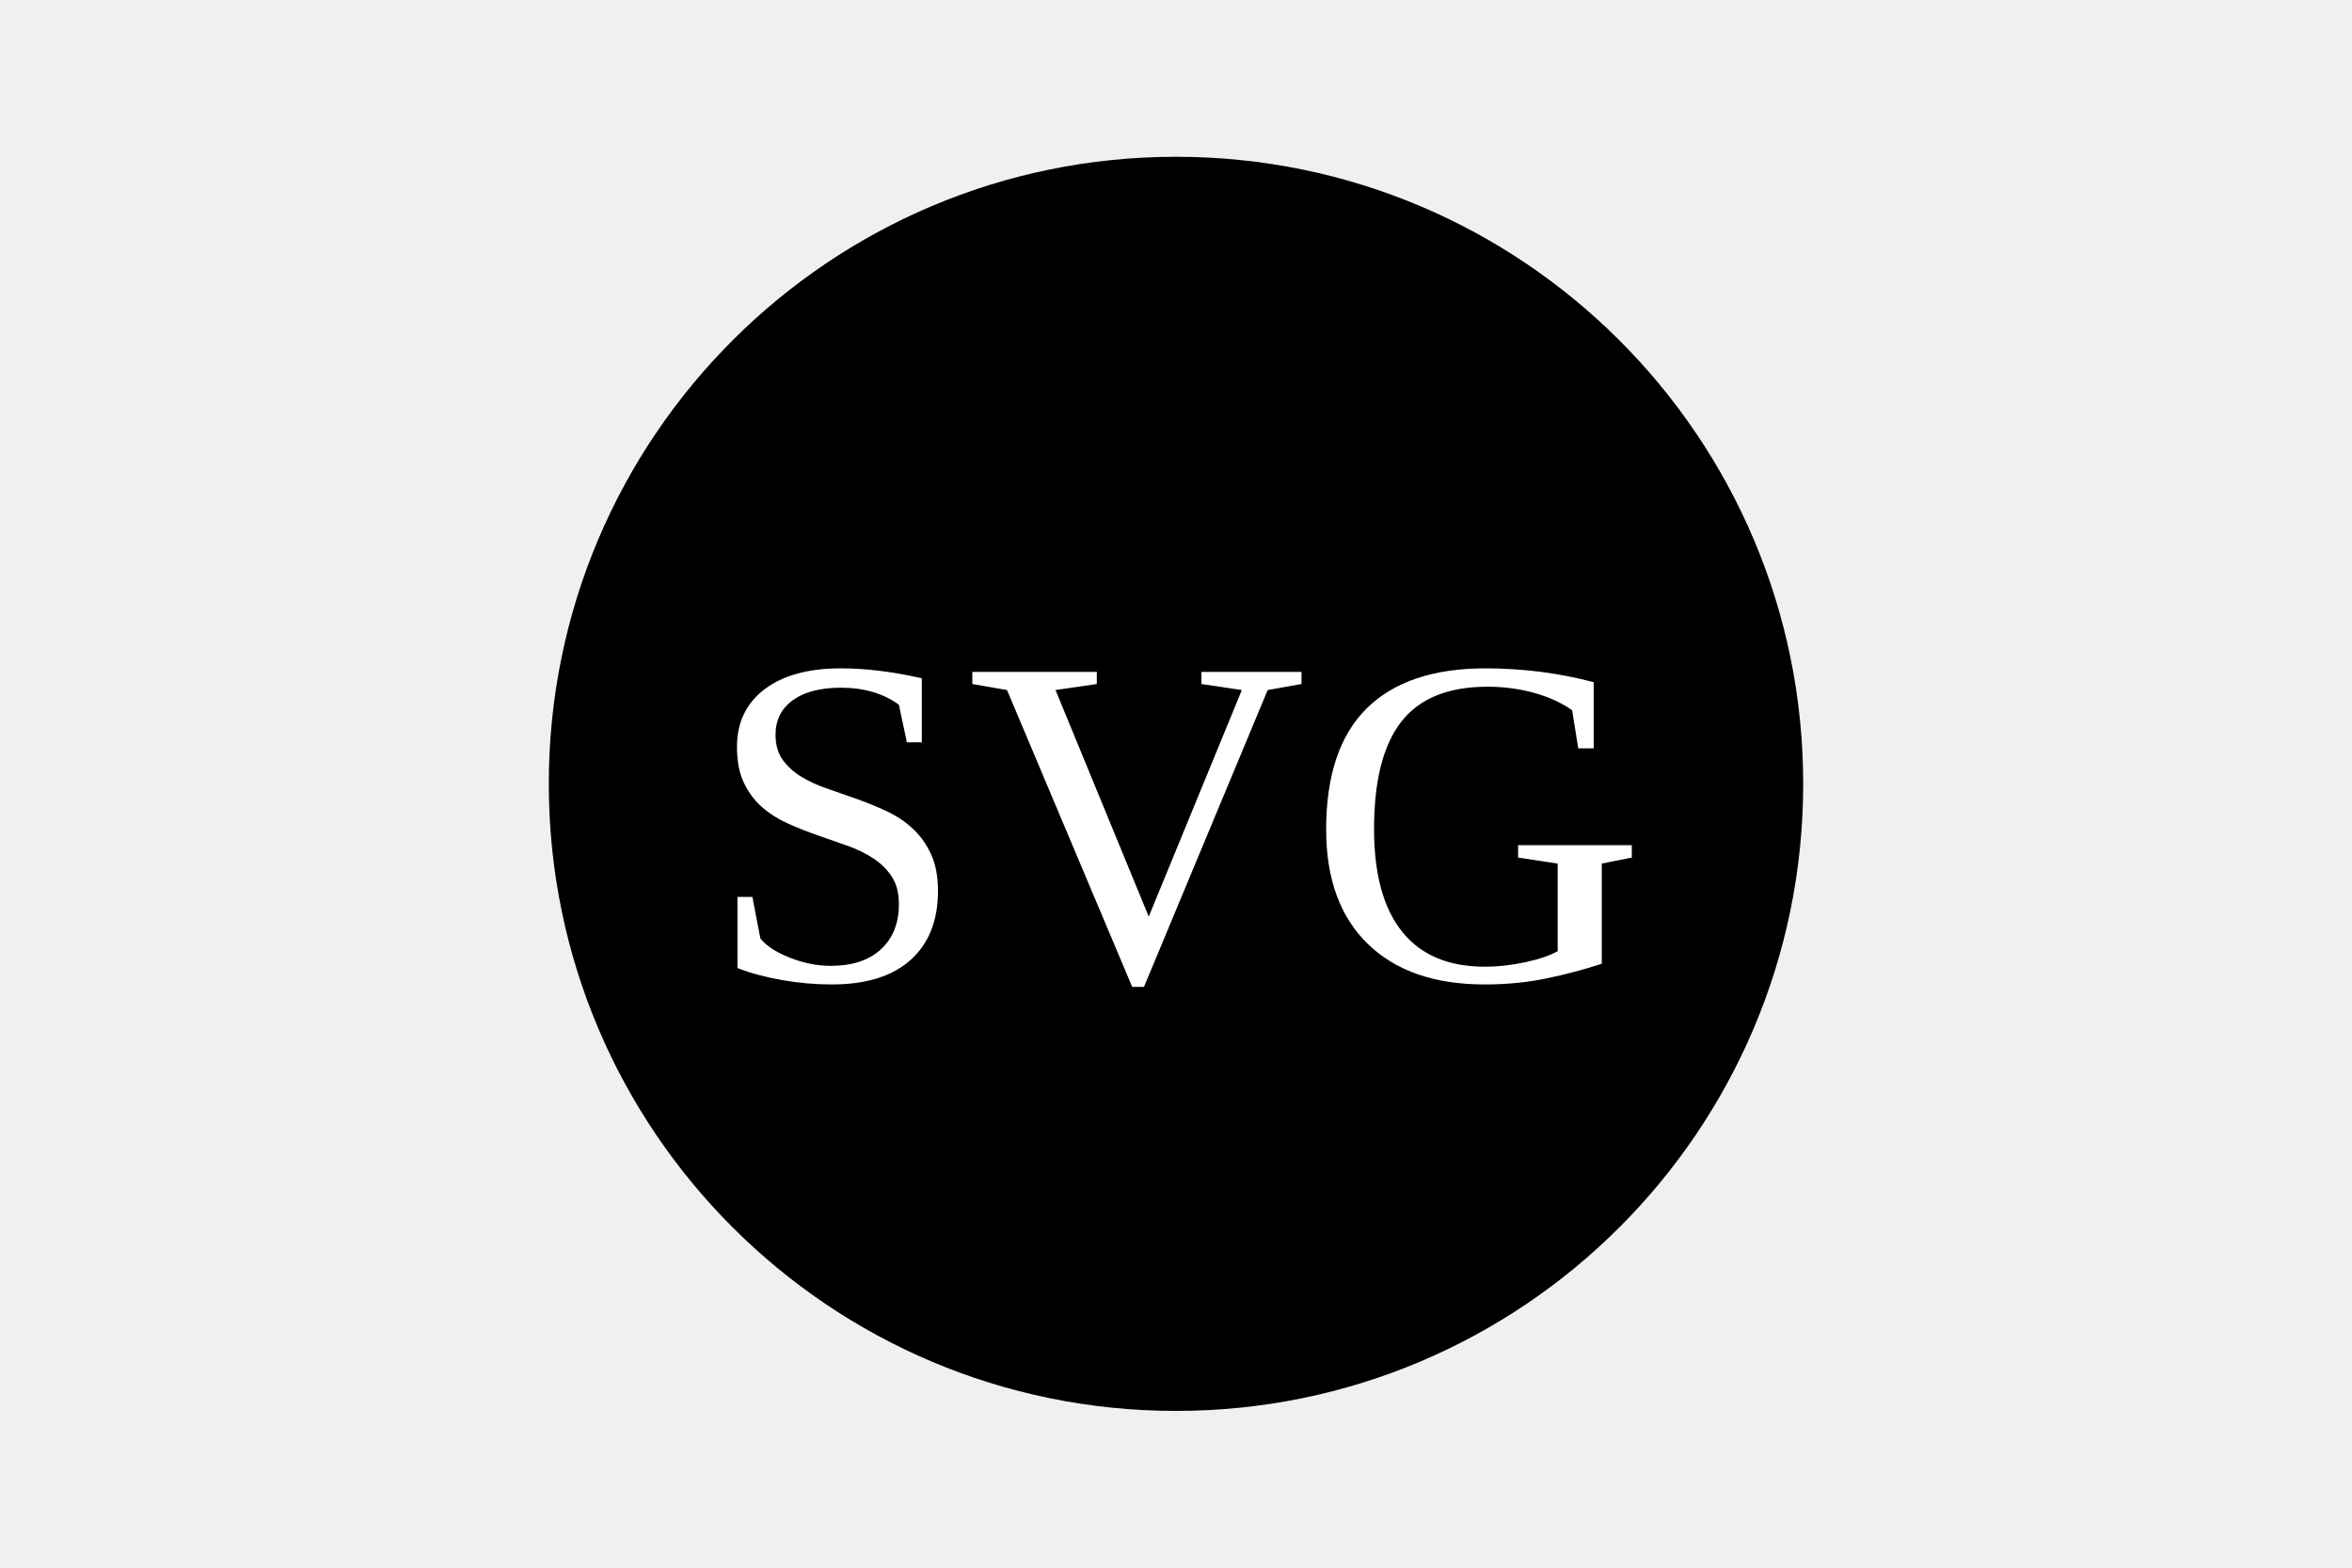
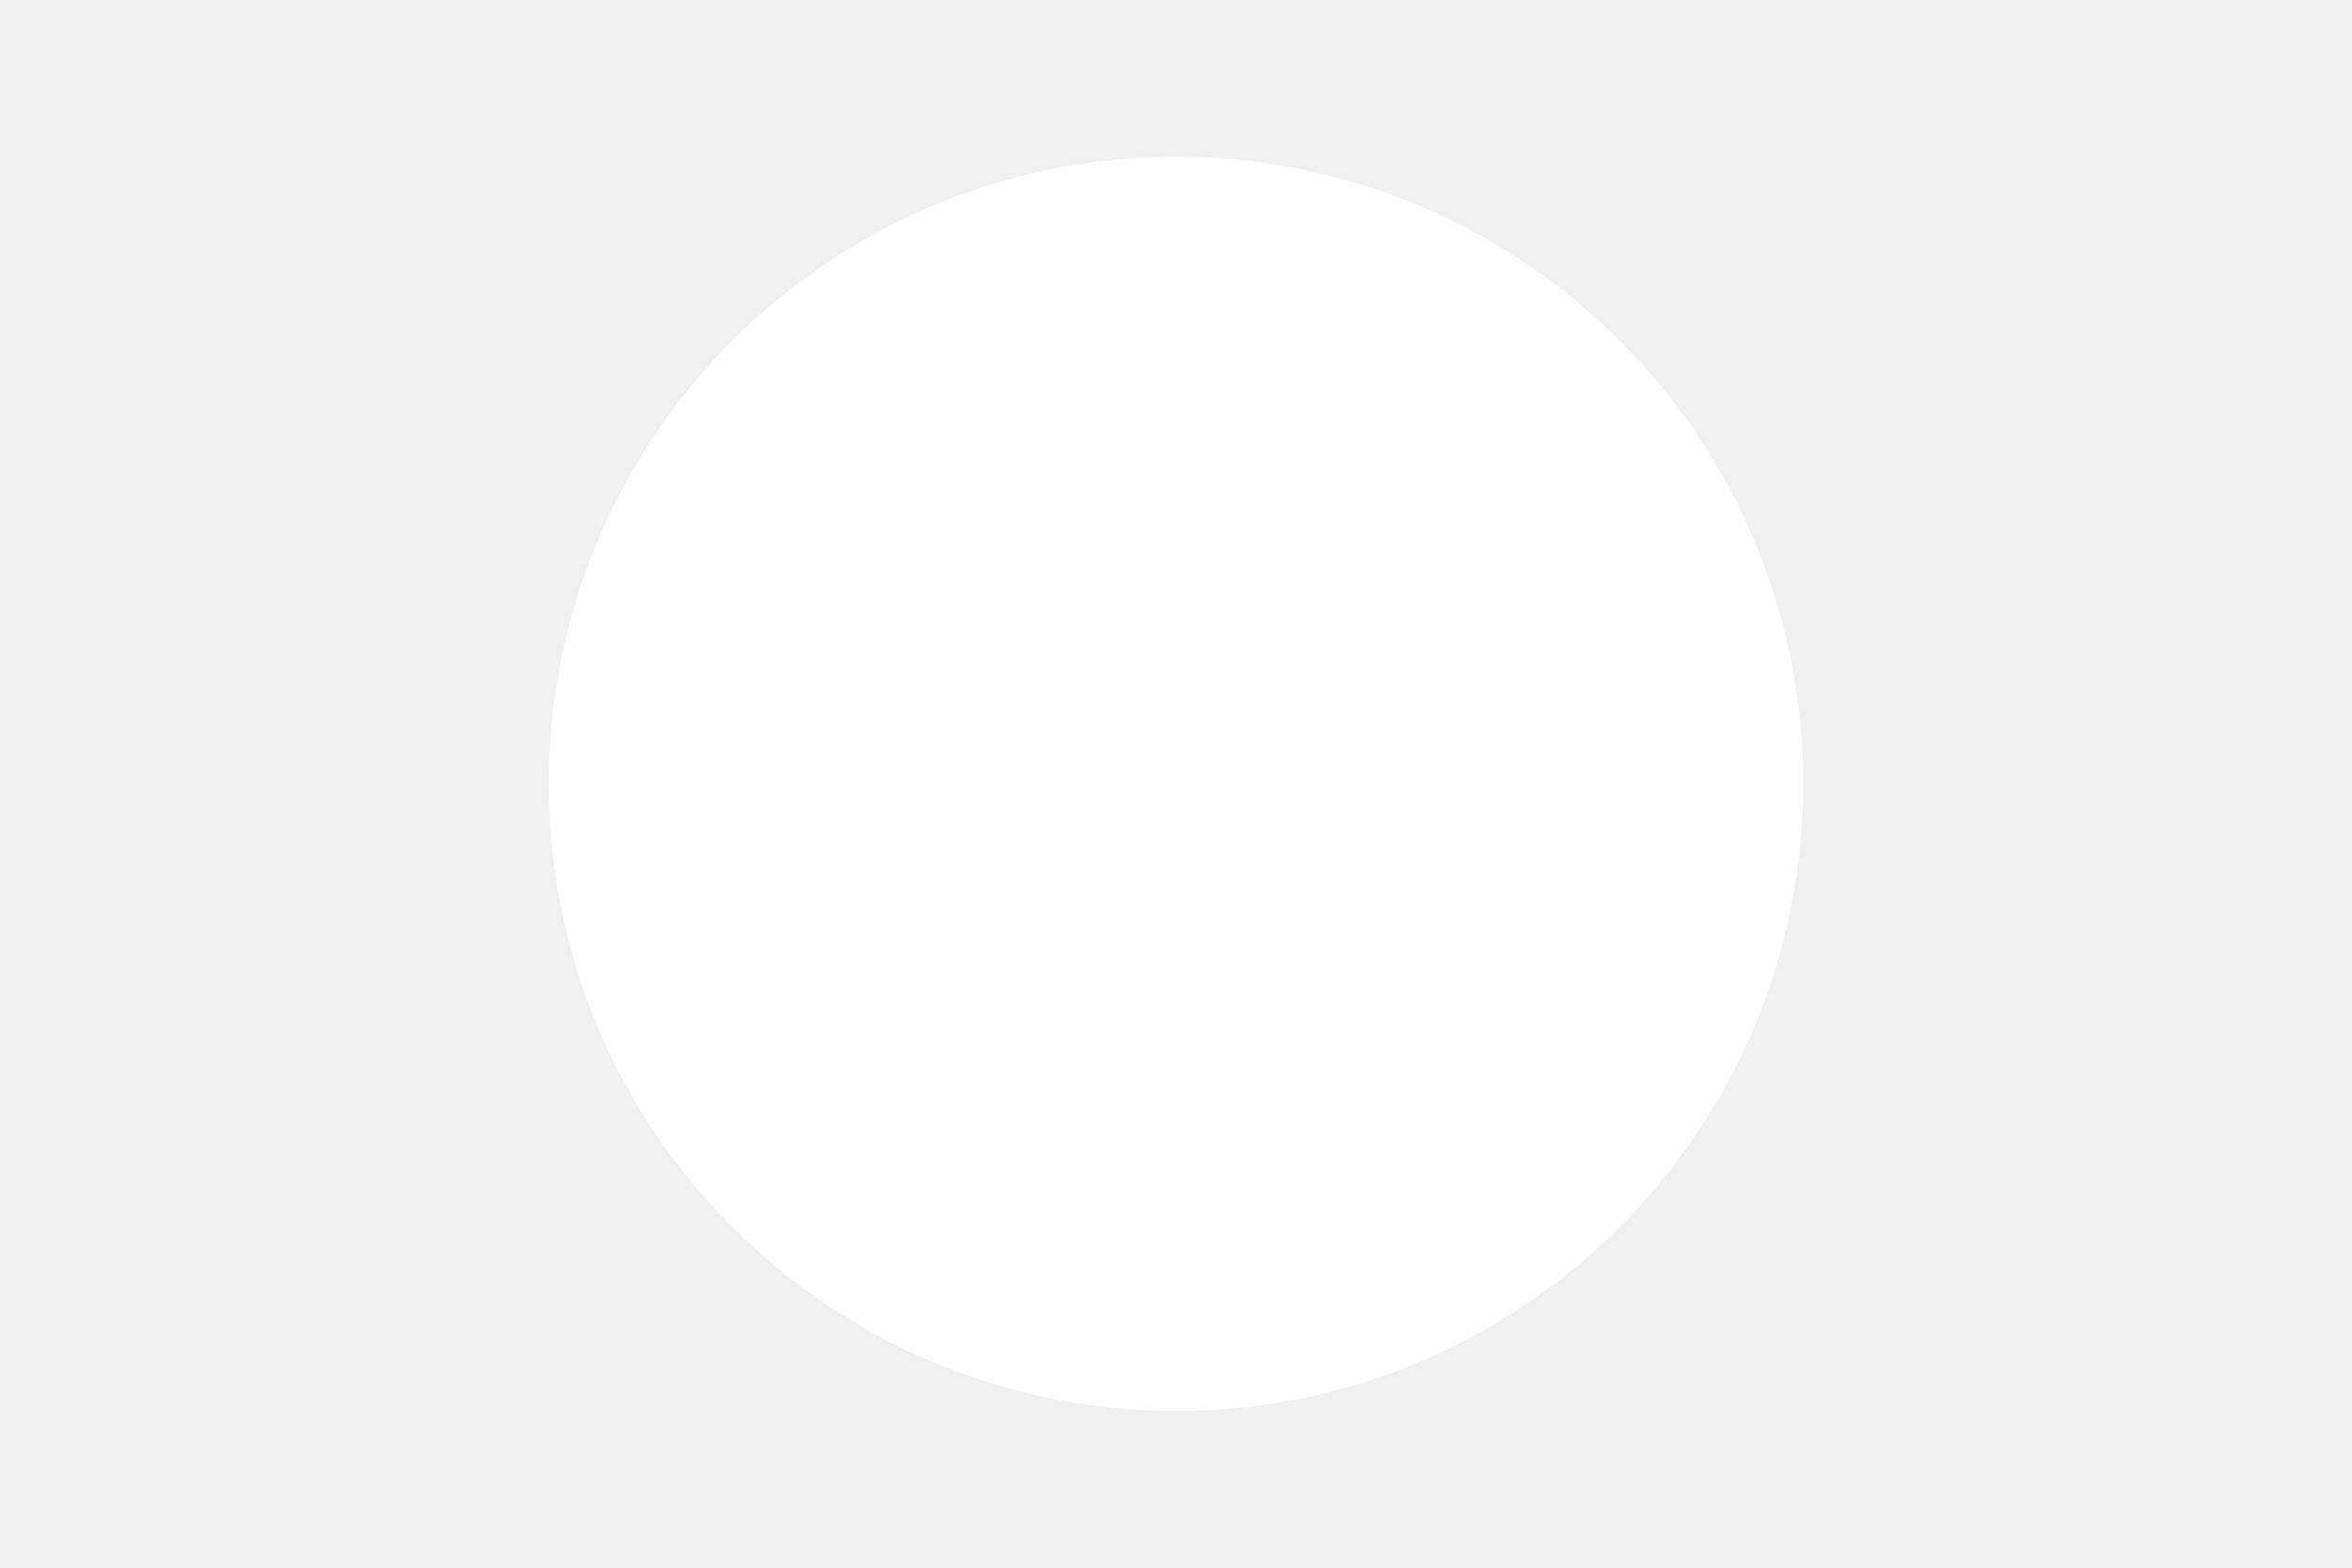
<svg xmlns="http://www.w3.org/2000/svg" version="1.1" width="300" height="200">
-   <circle cx="150" cy="100" r="80" fill="undefined" />
+   <circle cx="150" cy="100" r="80" fill="white" />
  <text x="150" y="125" font-size="60" text-anchor="middle" fill="white">SVG</text>
</svg>
